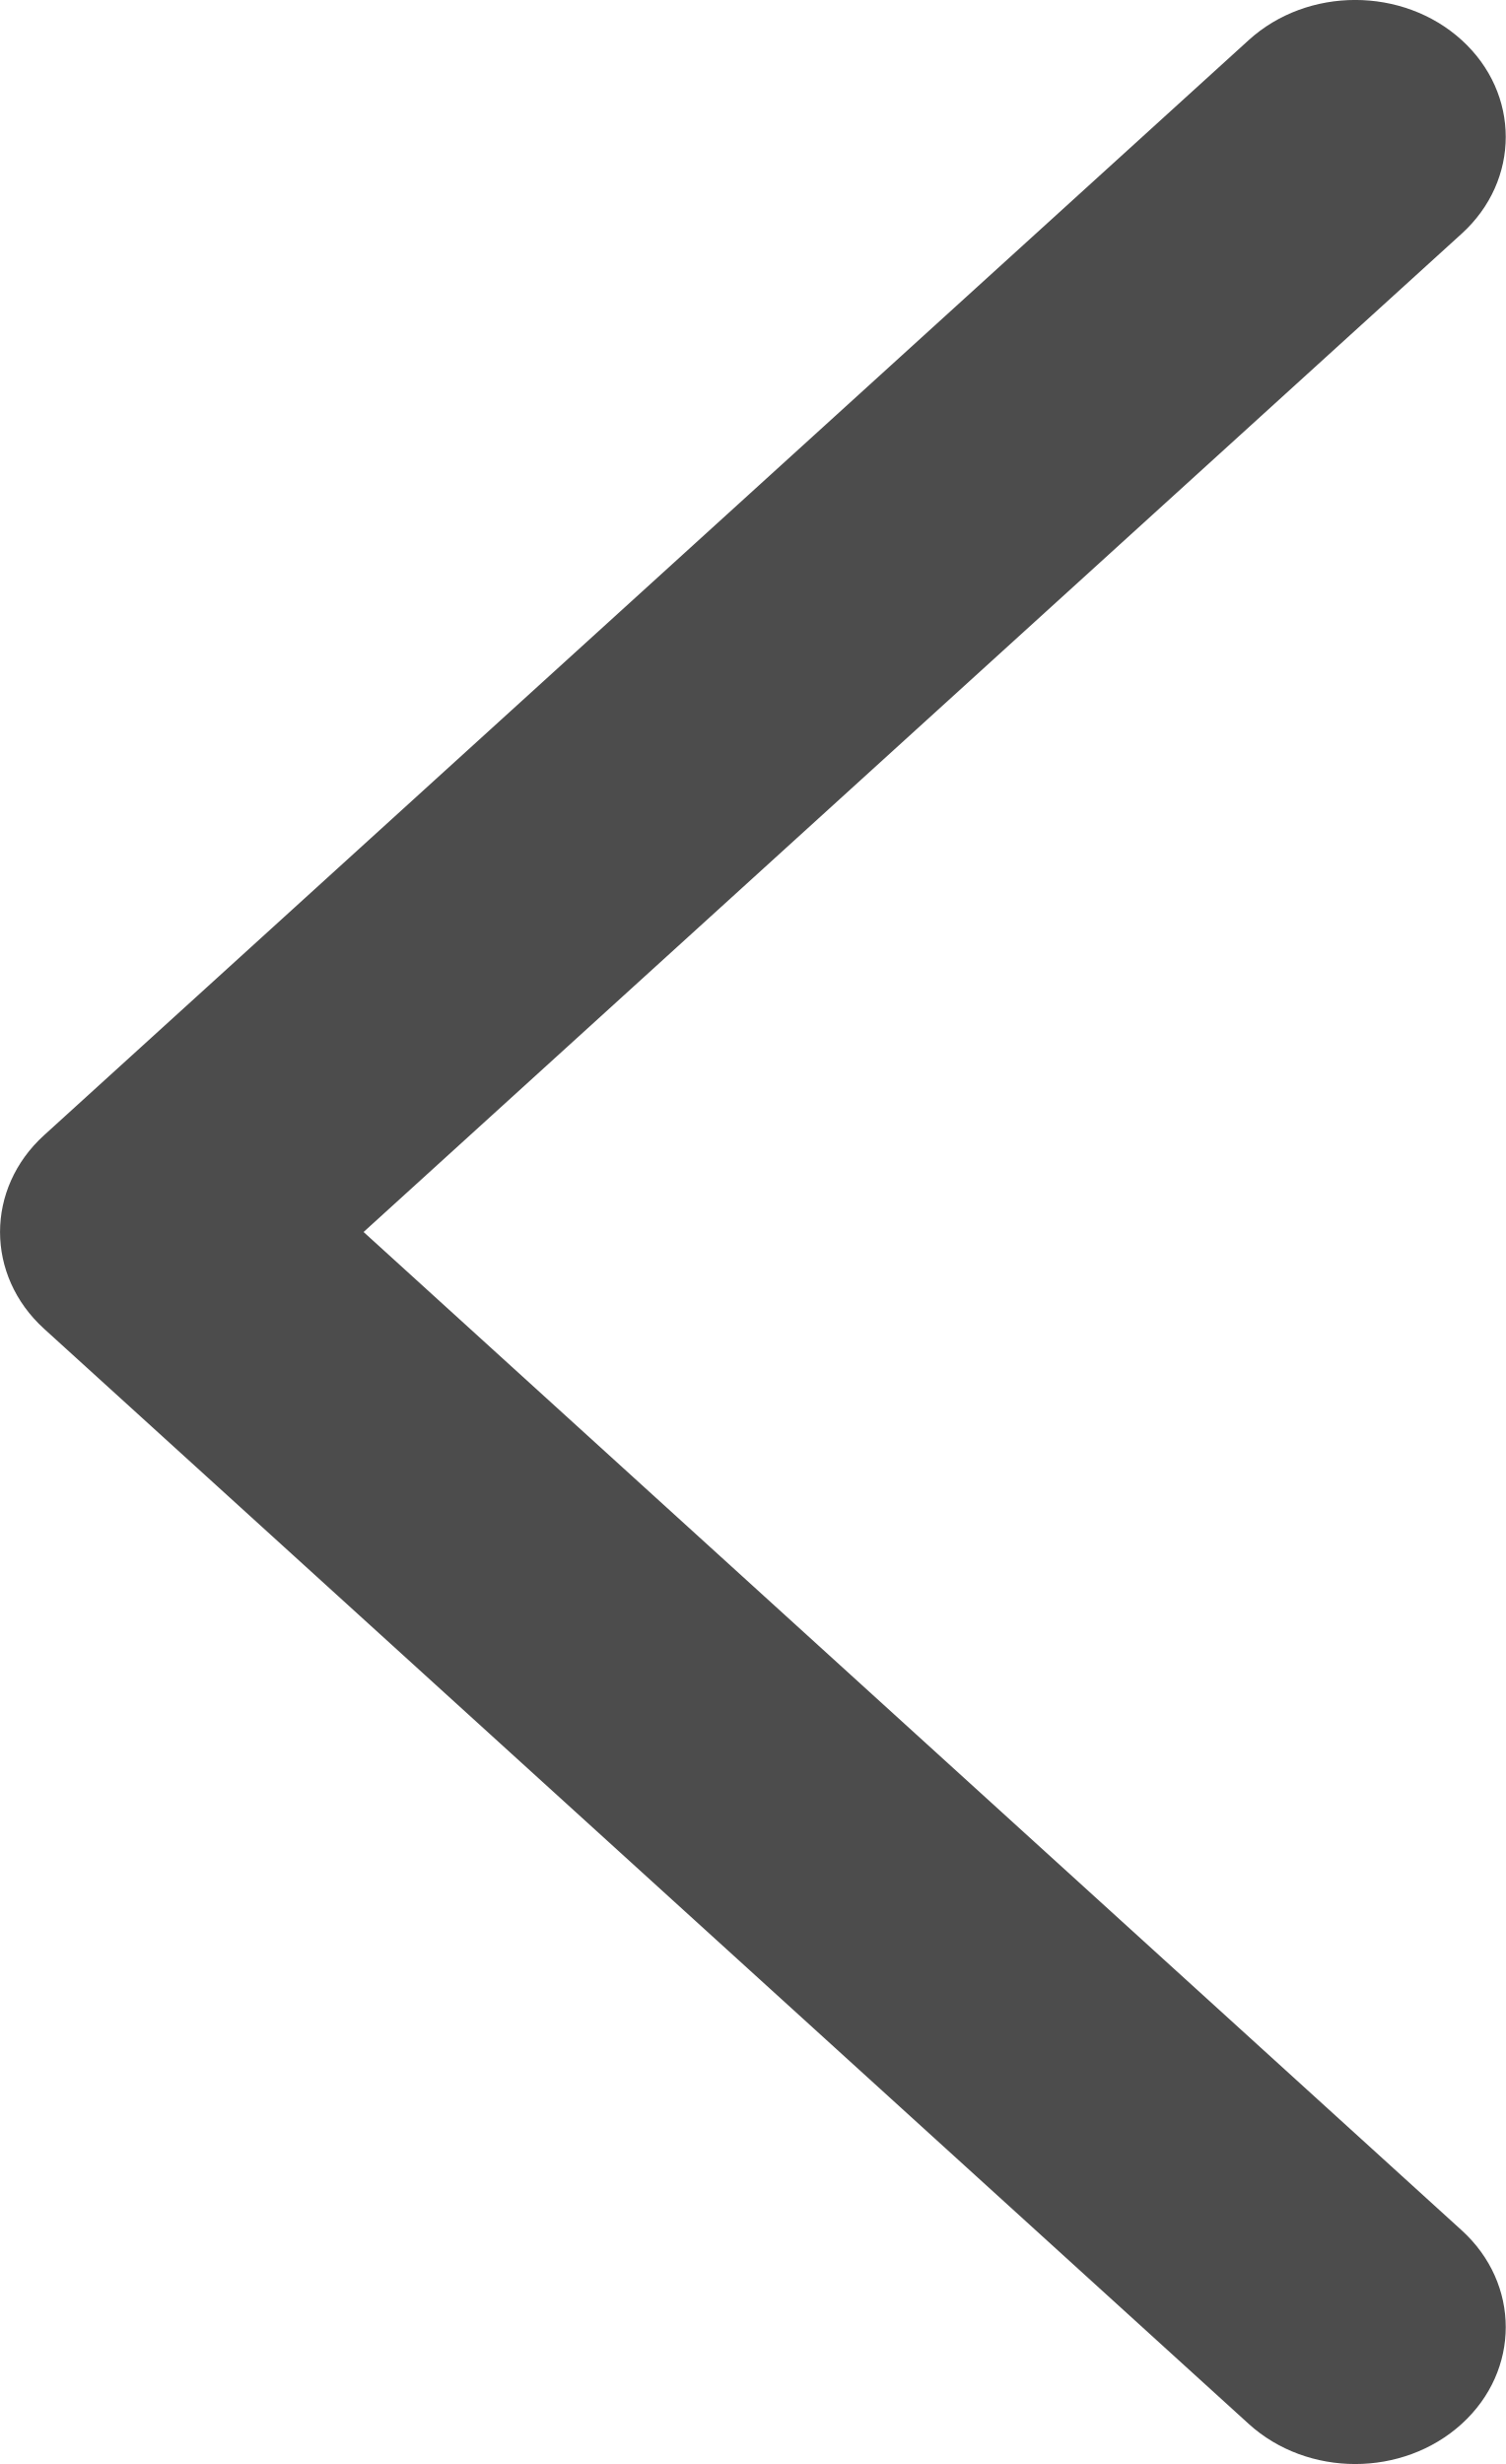
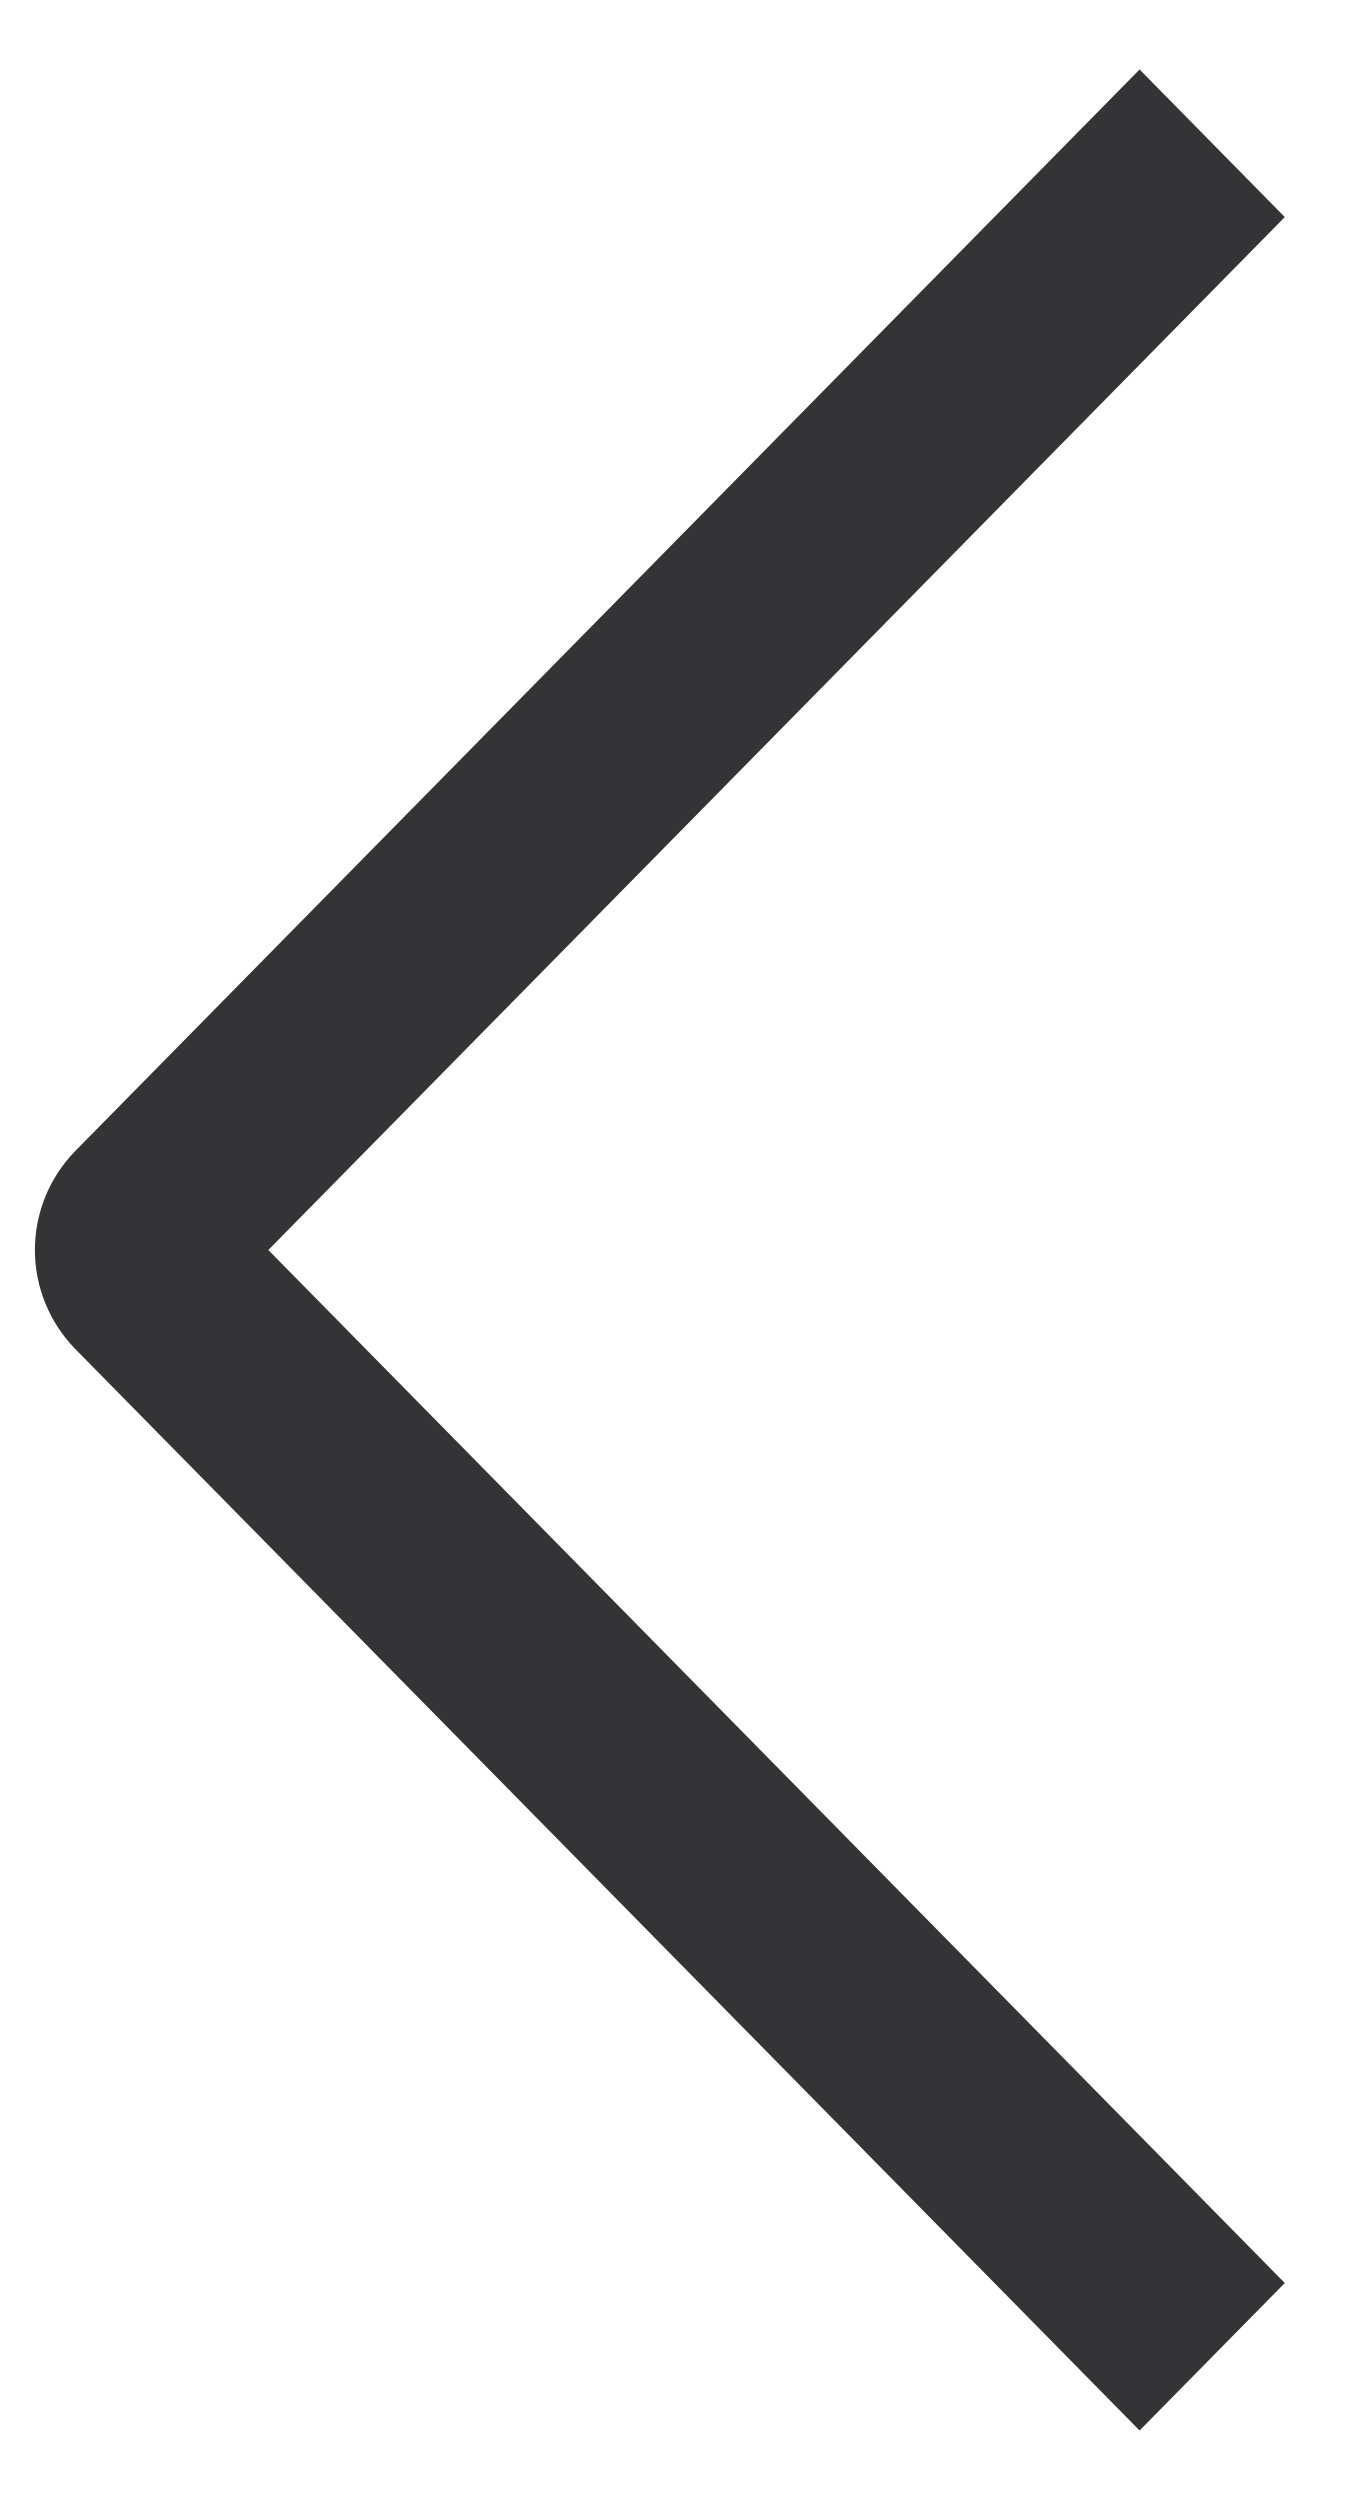
- <svg xmlns="http://www.w3.org/2000/svg" width="11" height="18" viewBox="0 0 11 18" fill="none">
-   <path fill-rule="evenodd" clip-rule="evenodd" d="M10.678 0.293C10.248 -0.098 9.552 -0.098 9.122 0.293L0.322 8.293C-0.107 8.683 -0.107 9.317 0.322 9.707L9.122 17.707C9.552 18.098 10.248 18.098 10.678 17.707C11.107 17.317 11.107 16.683 10.678 16.293L2.656 9L10.678 1.707C11.107 1.317 11.107 0.683 10.678 0.293Z" fill="black" fill-opacity="0.7" />
+ <svg xmlns="http://www.w3.org/2000/svg" width="13" height="24" viewBox="0 0 13 24" fill="none">
+   <path fill-rule="evenodd" clip-rule="evenodd" d="M12.334 21.917L10.94 23.333L0.719 12.947C0.473 12.693 0.335 12.353 0.335 12C0.335 11.646 0.473 11.307 0.719 11.053L10.94 0.667L12.334 2.084L2.576 12L12.334 21.917Z" fill="#343437" />
</svg>
